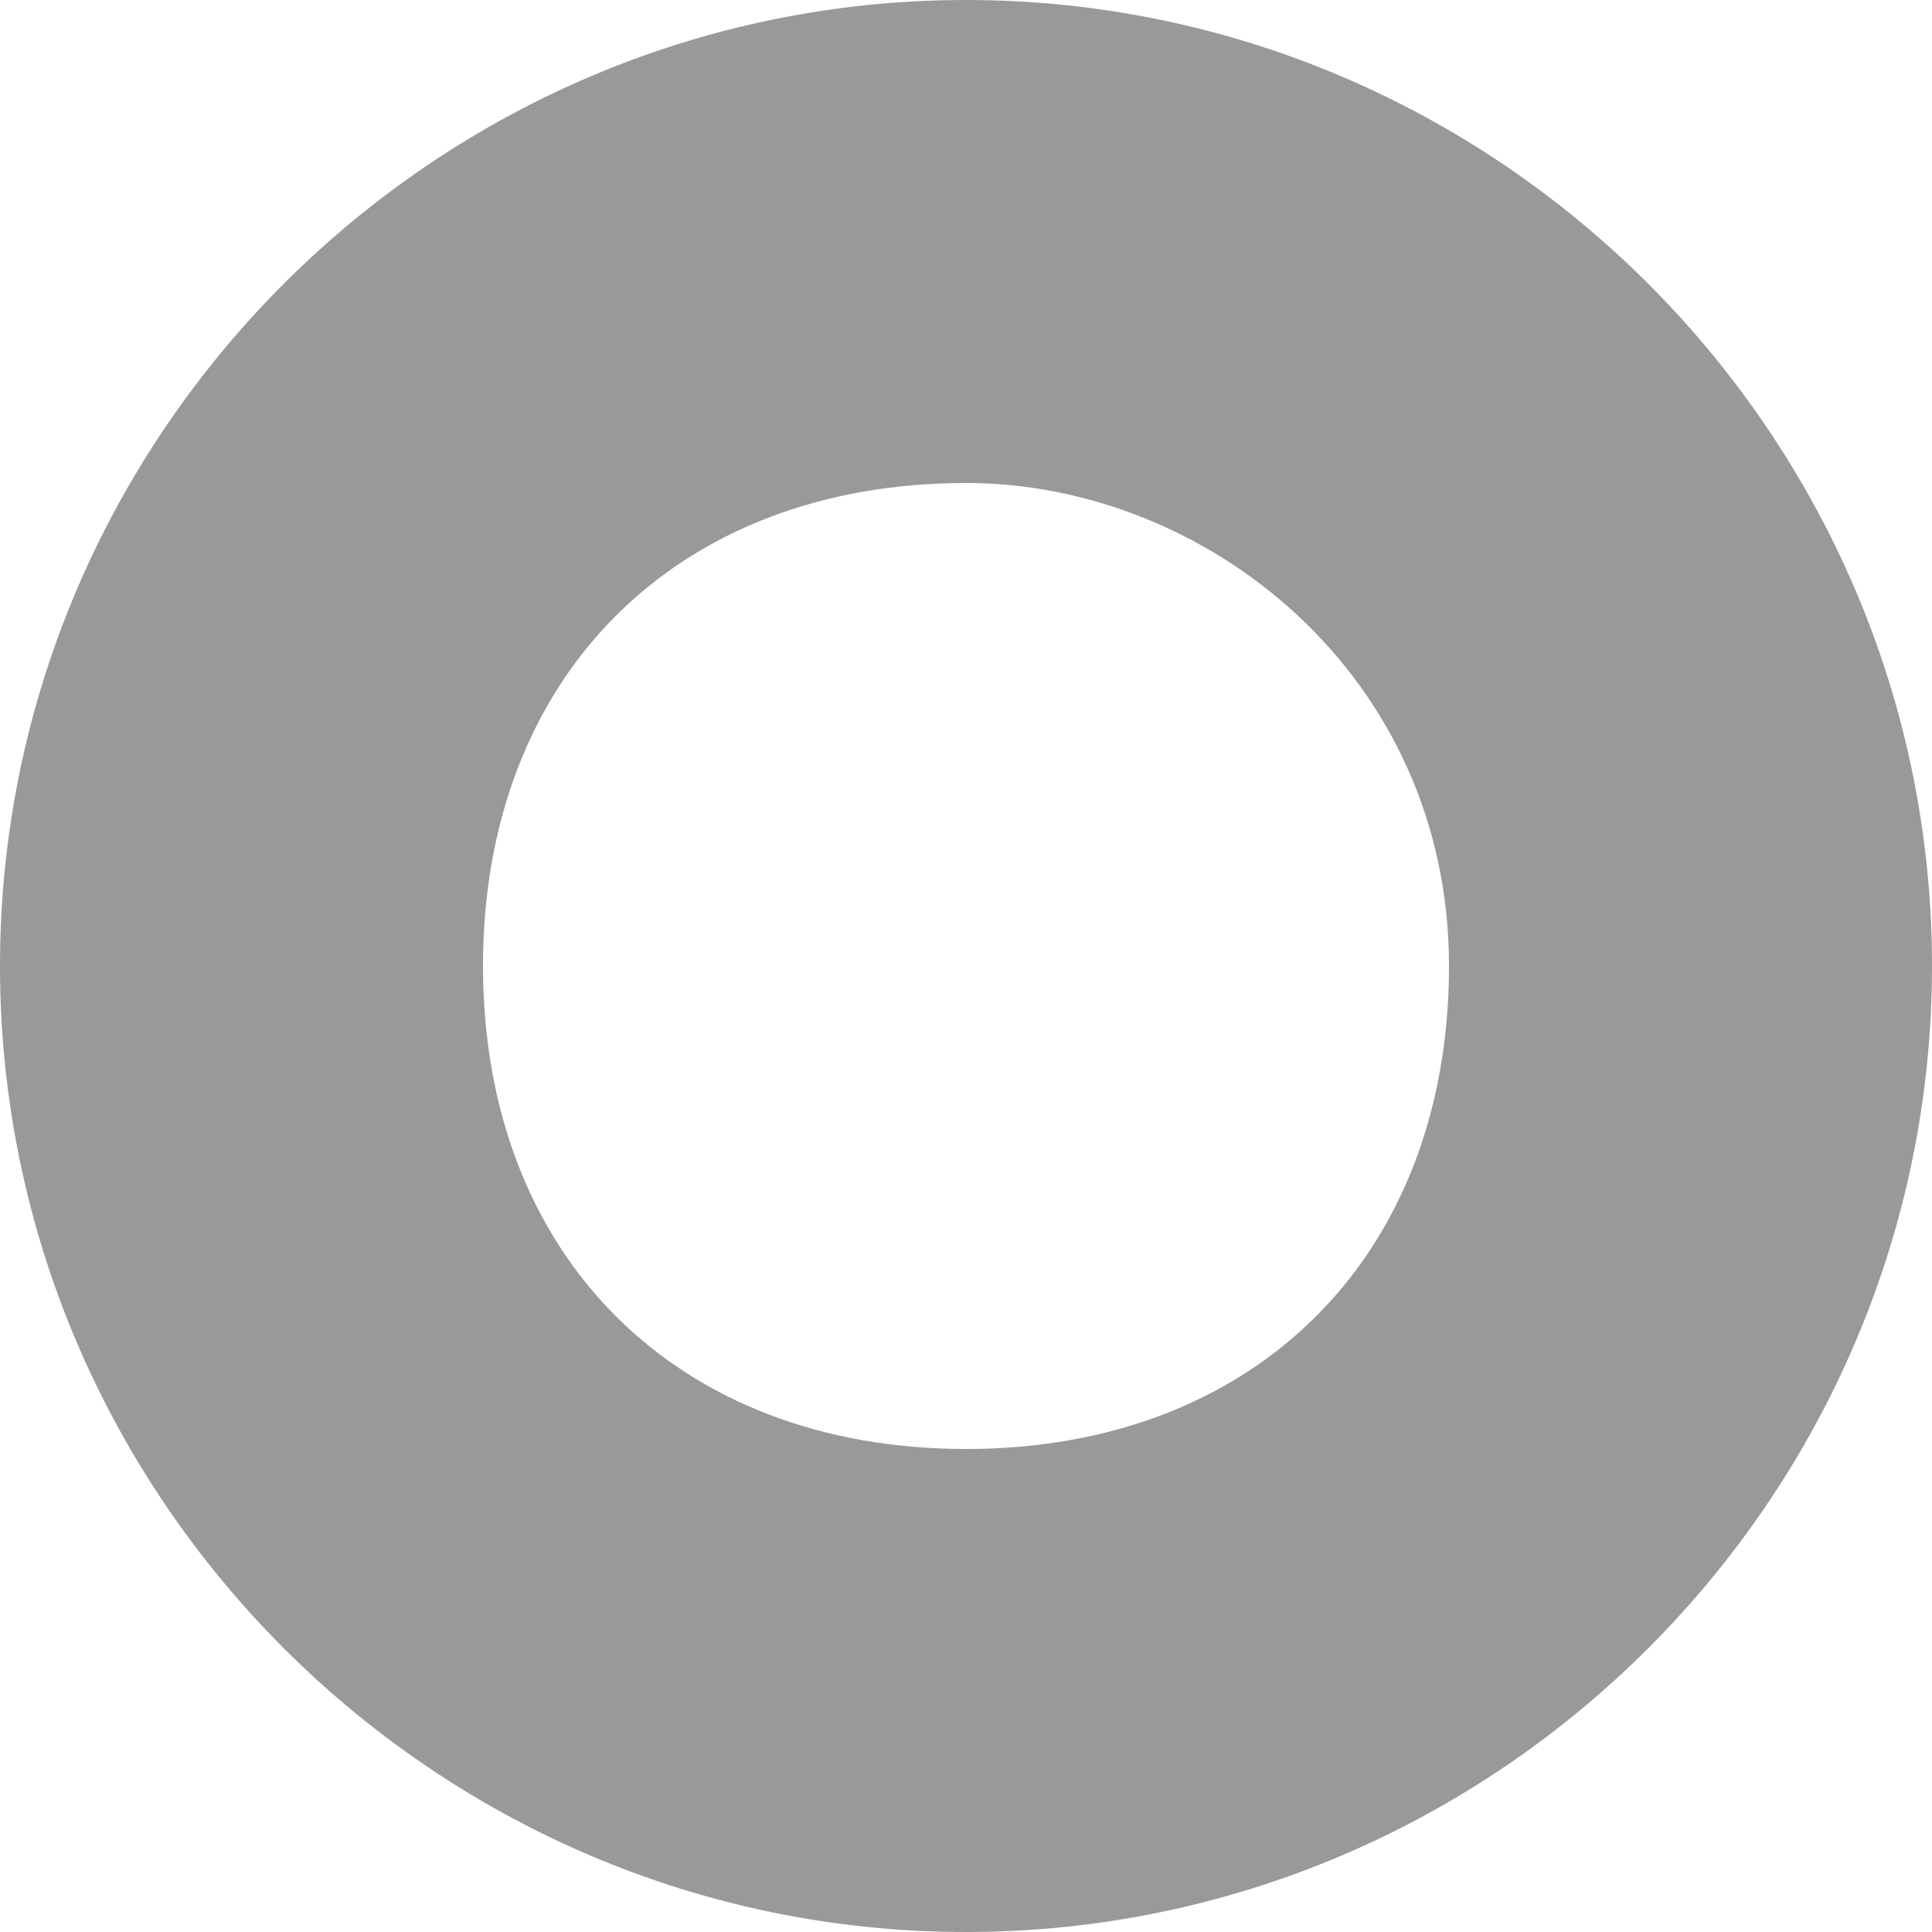
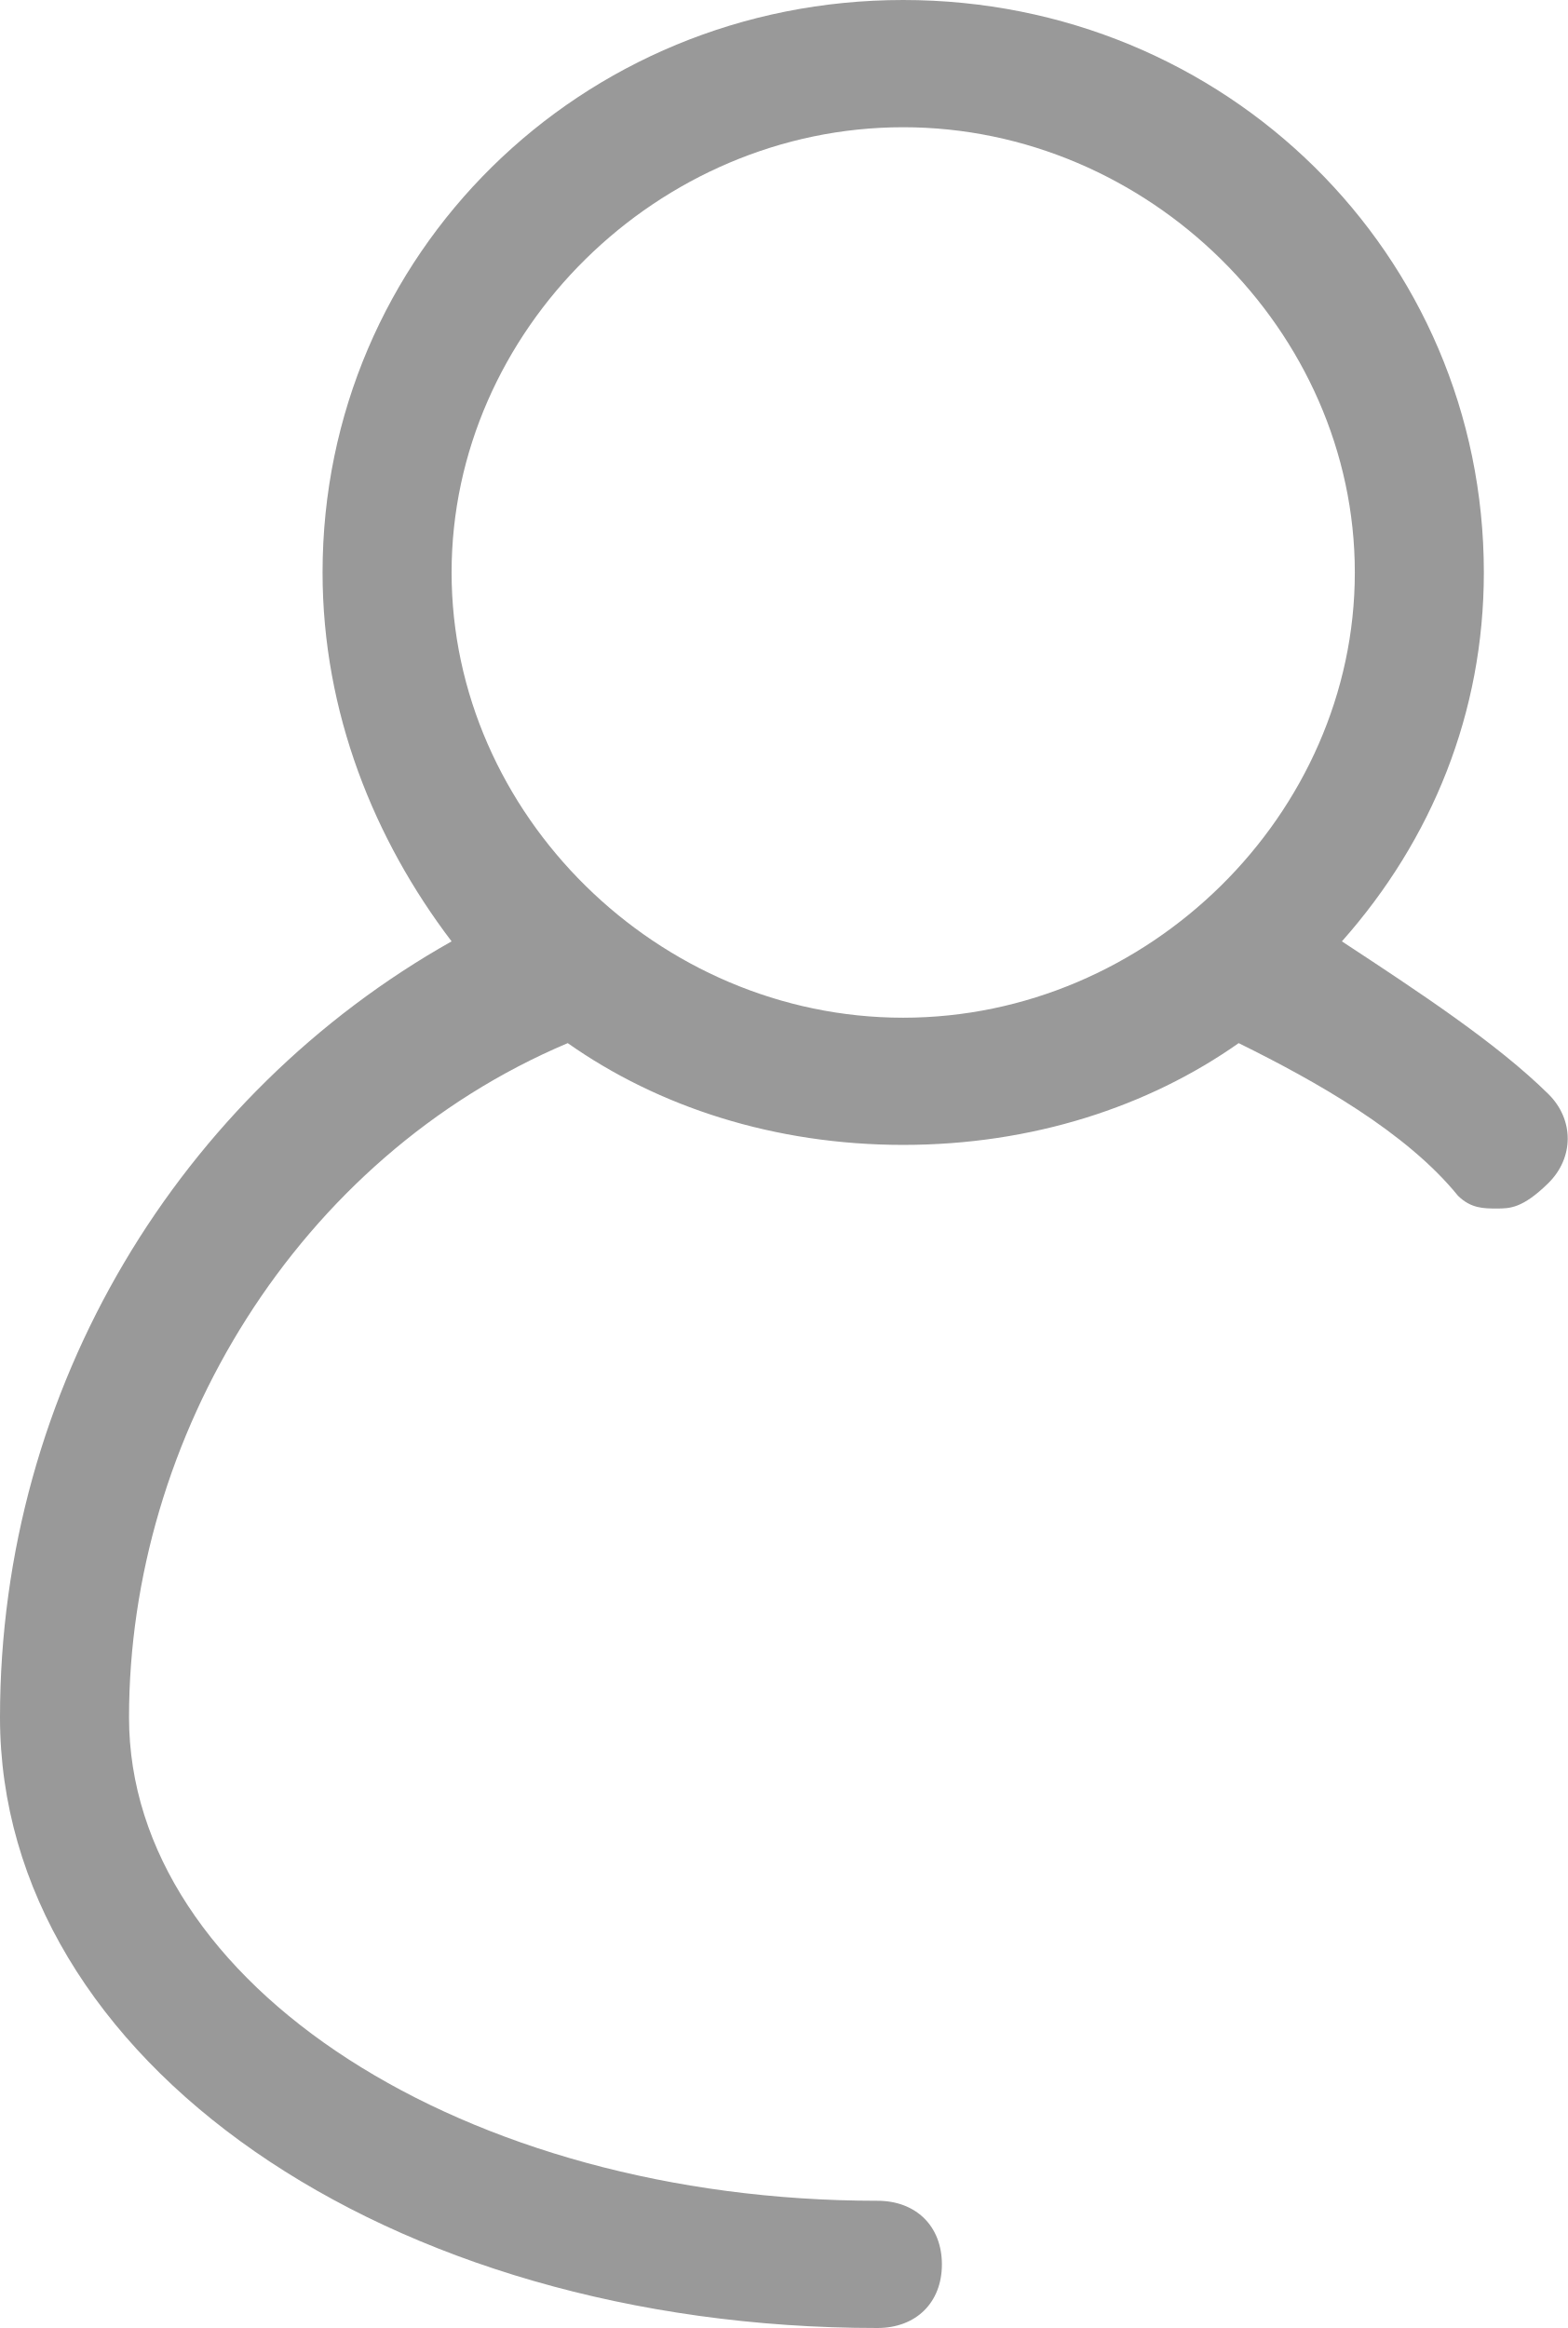
- <svg xmlns="http://www.w3.org/2000/svg" version="1.1" width="11px" height="11px">
-   <g transform="matrix(1 0 0 1 -326 -485 )">
-     <path d="M 11 5.5  C 11 8.525  8.525 11  5.5 11  C 2.475 11  0 8.525  0 5.5  C 0 2.475  2.475 0  5.5 0  C 8.525 0  11 2.475  11 5.5  Z M 8.25 5.5  C 8.25 3.85  6.875 2.75  5.5 2.75  C 3.85 2.75  2.75 3.85  2.75 5.5  C 2.75 7.15  3.85 8.25  5.5 8.25  C 7.15 8.25  8.25 7.15  8.25 5.5  Z " fill-rule="nonzero" fill="#999999" stroke="none" transform="matrix(1 0 0 1 326 485 )" />
+ <svg xmlns="http://www.w3.org/2000/svg" version="1.1" width="33px" height="49px">
+   <g transform="matrix(1 0 0 1 -295 -451 )">
+     <path d="M 32.593 24.902  C 33.136 24.366  33.136 23.563  32.593 23.027  C 31.506 21.956  29.877 20.885  28.247 19.814  C 30.148 17.672  31.235 14.995  31.235 12.049  C 31.235 5.355  25.802 0  19.012 0  C 12.222 0  6.79 5.355  6.79 12.049  C 6.79 14.995  7.877 17.672  9.506 19.814  C 3.802 23.027  0 29.186  0 36.148  C 0 43.377  8.148 49  18.469 49  C 19.284 49  19.827 48.464  19.827 47.661  C 19.827 46.858  19.284 46.322  18.469 46.322  C 9.778 46.322  2.716 41.77  2.716 36.148  C 2.716 30.257  6.247 24.366  11.951 21.956  C 13.852 23.295  16.296 24.098  19.012 24.098  C 21.728 24.098  24.173 23.295  26.074 21.956  C 27.704 22.76  29.605 23.831  30.691 25.169  C 30.963 25.437  31.235 25.437  31.506 25.437  C 31.778 25.437  32.049 25.437  32.593 24.902  Z M 19.012 21.421  C 13.852 21.421  9.506 17.137  9.506 12.049  C 9.506 6.962  13.852 2.678  19.012 2.678  C 24.173 2.678  28.519 6.962  28.519 12.049  C 28.519 17.137  24.173 21.421  19.012 21.421  Z " fill-rule="nonzero" fill="#999999" stroke="none" transform="matrix(1 0 0 1 295 451 )" />
  </g>
</svg>
